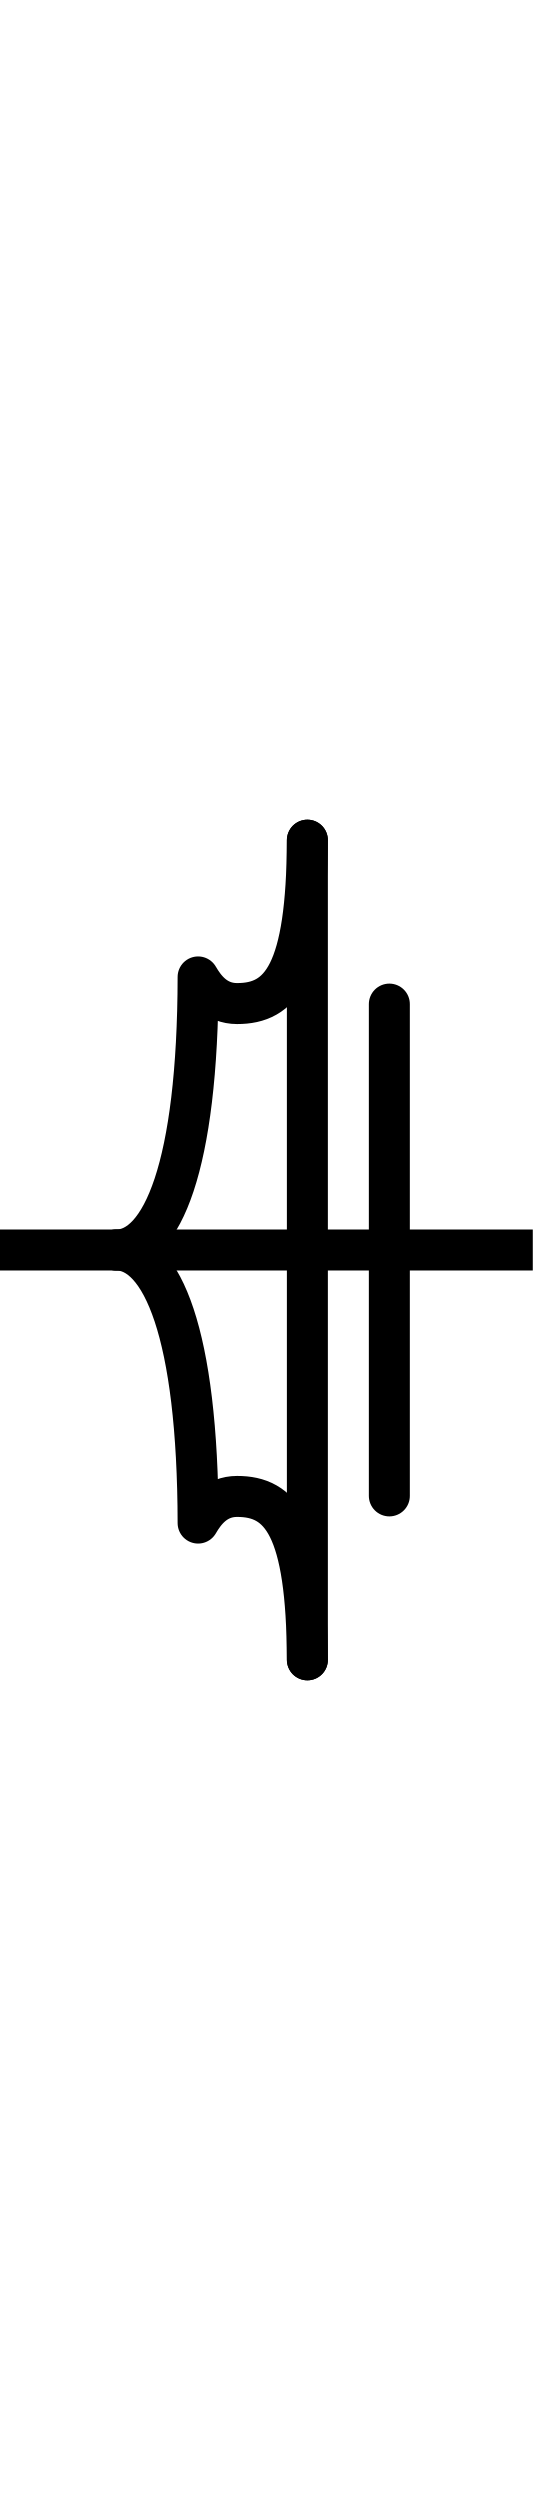
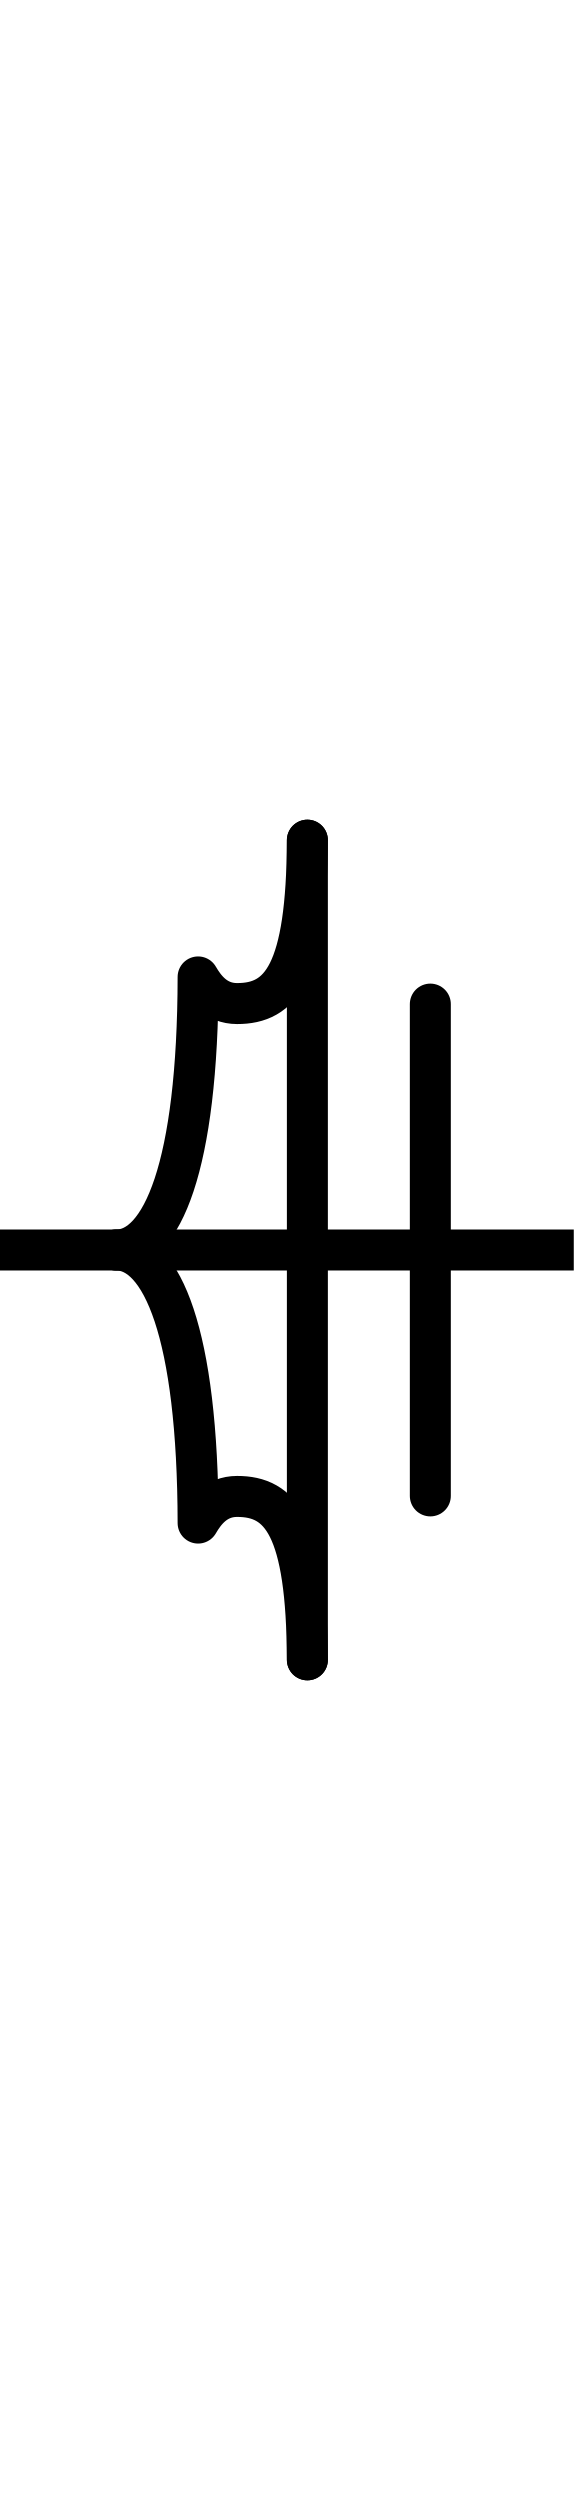
- <svg xmlns="http://www.w3.org/2000/svg" version="1.1" id="svg2" viewBox="0 0 13 61" height="61" width="13">
+ <svg xmlns="http://www.w3.org/2000/svg" version="1.1" id="svg2" viewBox="0 0 14 61" height="61" width="14">
  <defs id="defs4" />
  <g id="layer2">
-     <path style="fill:none;fill-rule:evenodd;stroke:#000000;stroke-width:1px;stroke-linecap:butt;stroke-linejoin:miter;stroke-opacity:1" d="m 0,30.5 13,0" id="path4136" />
+     <path style="fill:none;fill-rule:evenodd;stroke:#000000;stroke-width:1px;stroke-linecap:butt;stroke-linejoin:miter;stroke-opacity:1" d="m 0,30.5 14,0" id="path4136" />
    <path style="fill:none;fill-rule:evenodd;stroke:#000000;stroke-width:1;stroke-linecap:round;stroke-linejoin:round;stroke-miterlimit:4;stroke-dasharray:none;stroke-opacity:1" d="M 7.5,20.5 C 7.486,23.757 6.849,24.488 5.784,24.487 5.265,24.487 4.995,24.113 4.834,23.837 c -0.007,4.64 -0.888,6.667 -1.999,6.663" id="path4218" />
    <path id="path4887" d="M 7.5,40.5 C 7.486,37.243 6.849,36.512 5.784,36.513 5.265,36.513 4.995,36.887 4.834,37.163 4.827,32.523 3.946,30.496 2.835,30.5" style="fill:none;fill-rule:evenodd;stroke:#000000;stroke-width:1;stroke-linecap:round;stroke-linejoin:round;stroke-miterlimit:4;stroke-dasharray:none;stroke-opacity:1" />
    <path id="path4159" d="m 7.5,20.5 0,20" style="display:inline;fill:none;fill-rule:evenodd;stroke:#000000;stroke-width:1px;stroke-linecap:round;stroke-linejoin:miter;stroke-opacity:1" />
-     <path style="display:inline;fill:none;fill-rule:evenodd;stroke:#000000;stroke-width:1px;stroke-linecap:round;stroke-linejoin:miter;stroke-opacity:1" d="m 9.5,24.5 0,12" id="path4163" />
+     <path style="display:inline;fill:none;fill-rule:evenodd;stroke:#000000;stroke-width:1px;stroke-linecap:round;stroke-linejoin:miter;stroke-opacity:1" d="m 10.5,24.5 0,12" id="path4163" />
  </g>
</svg>
